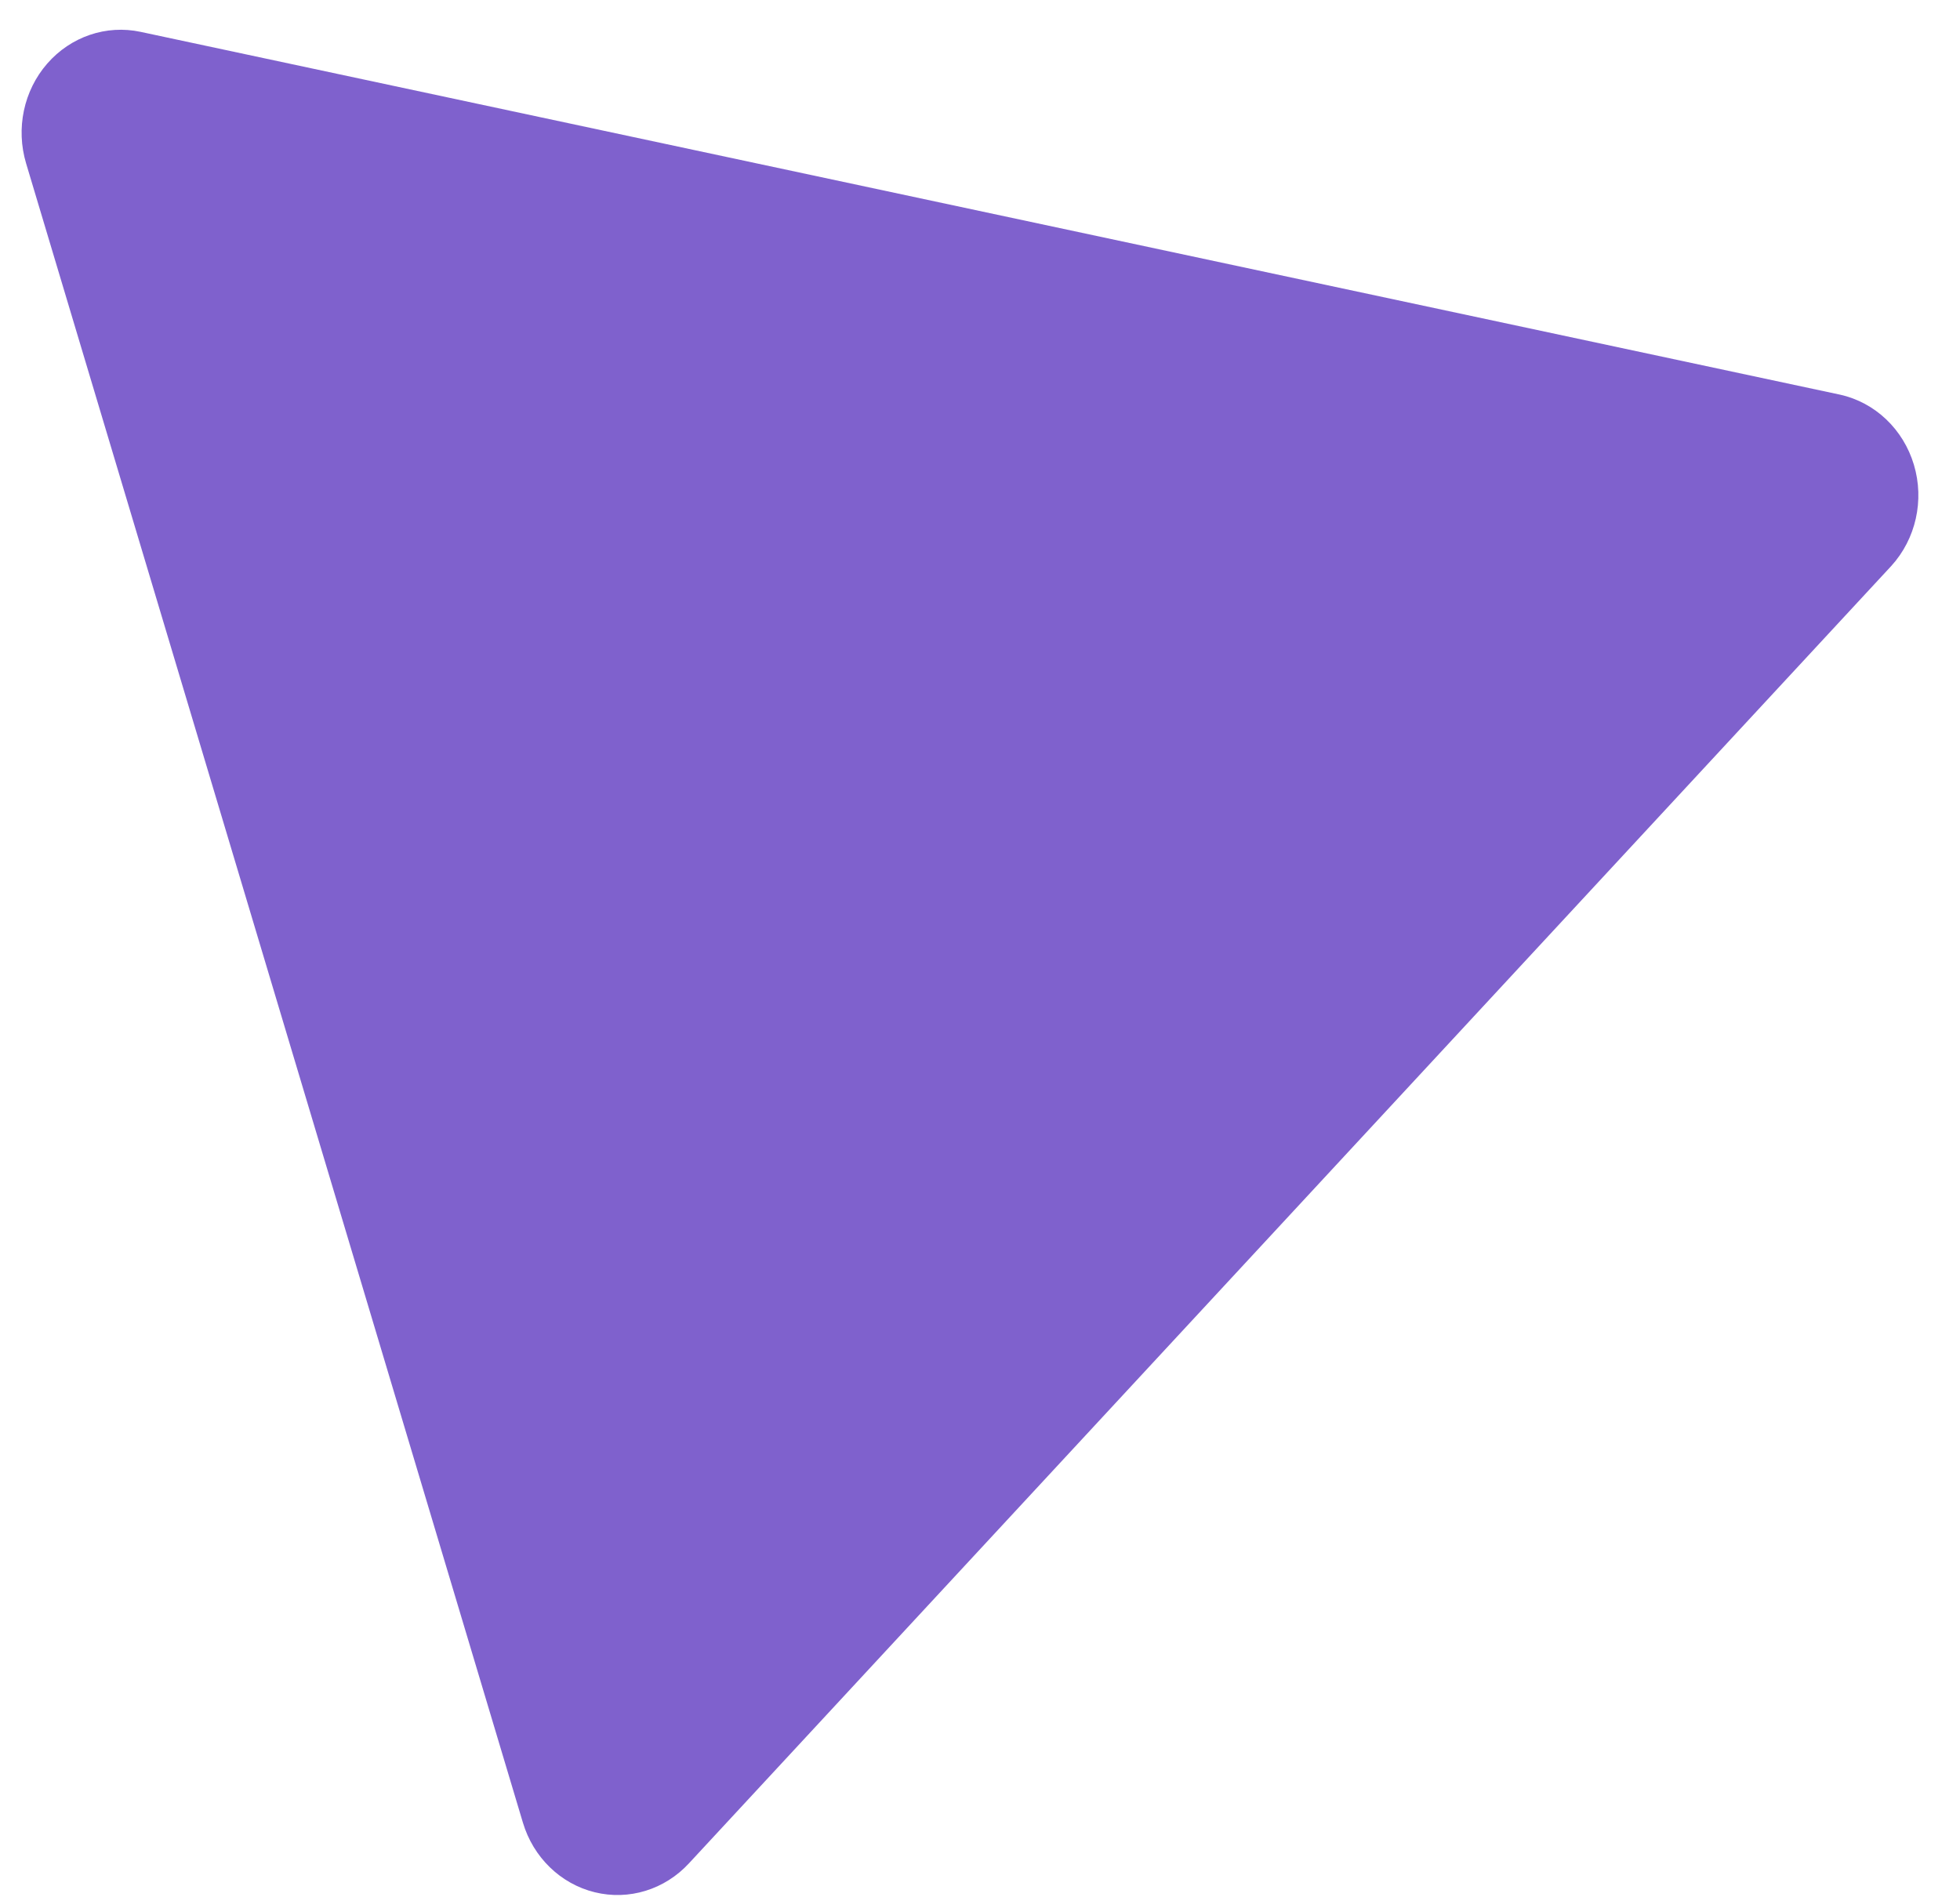
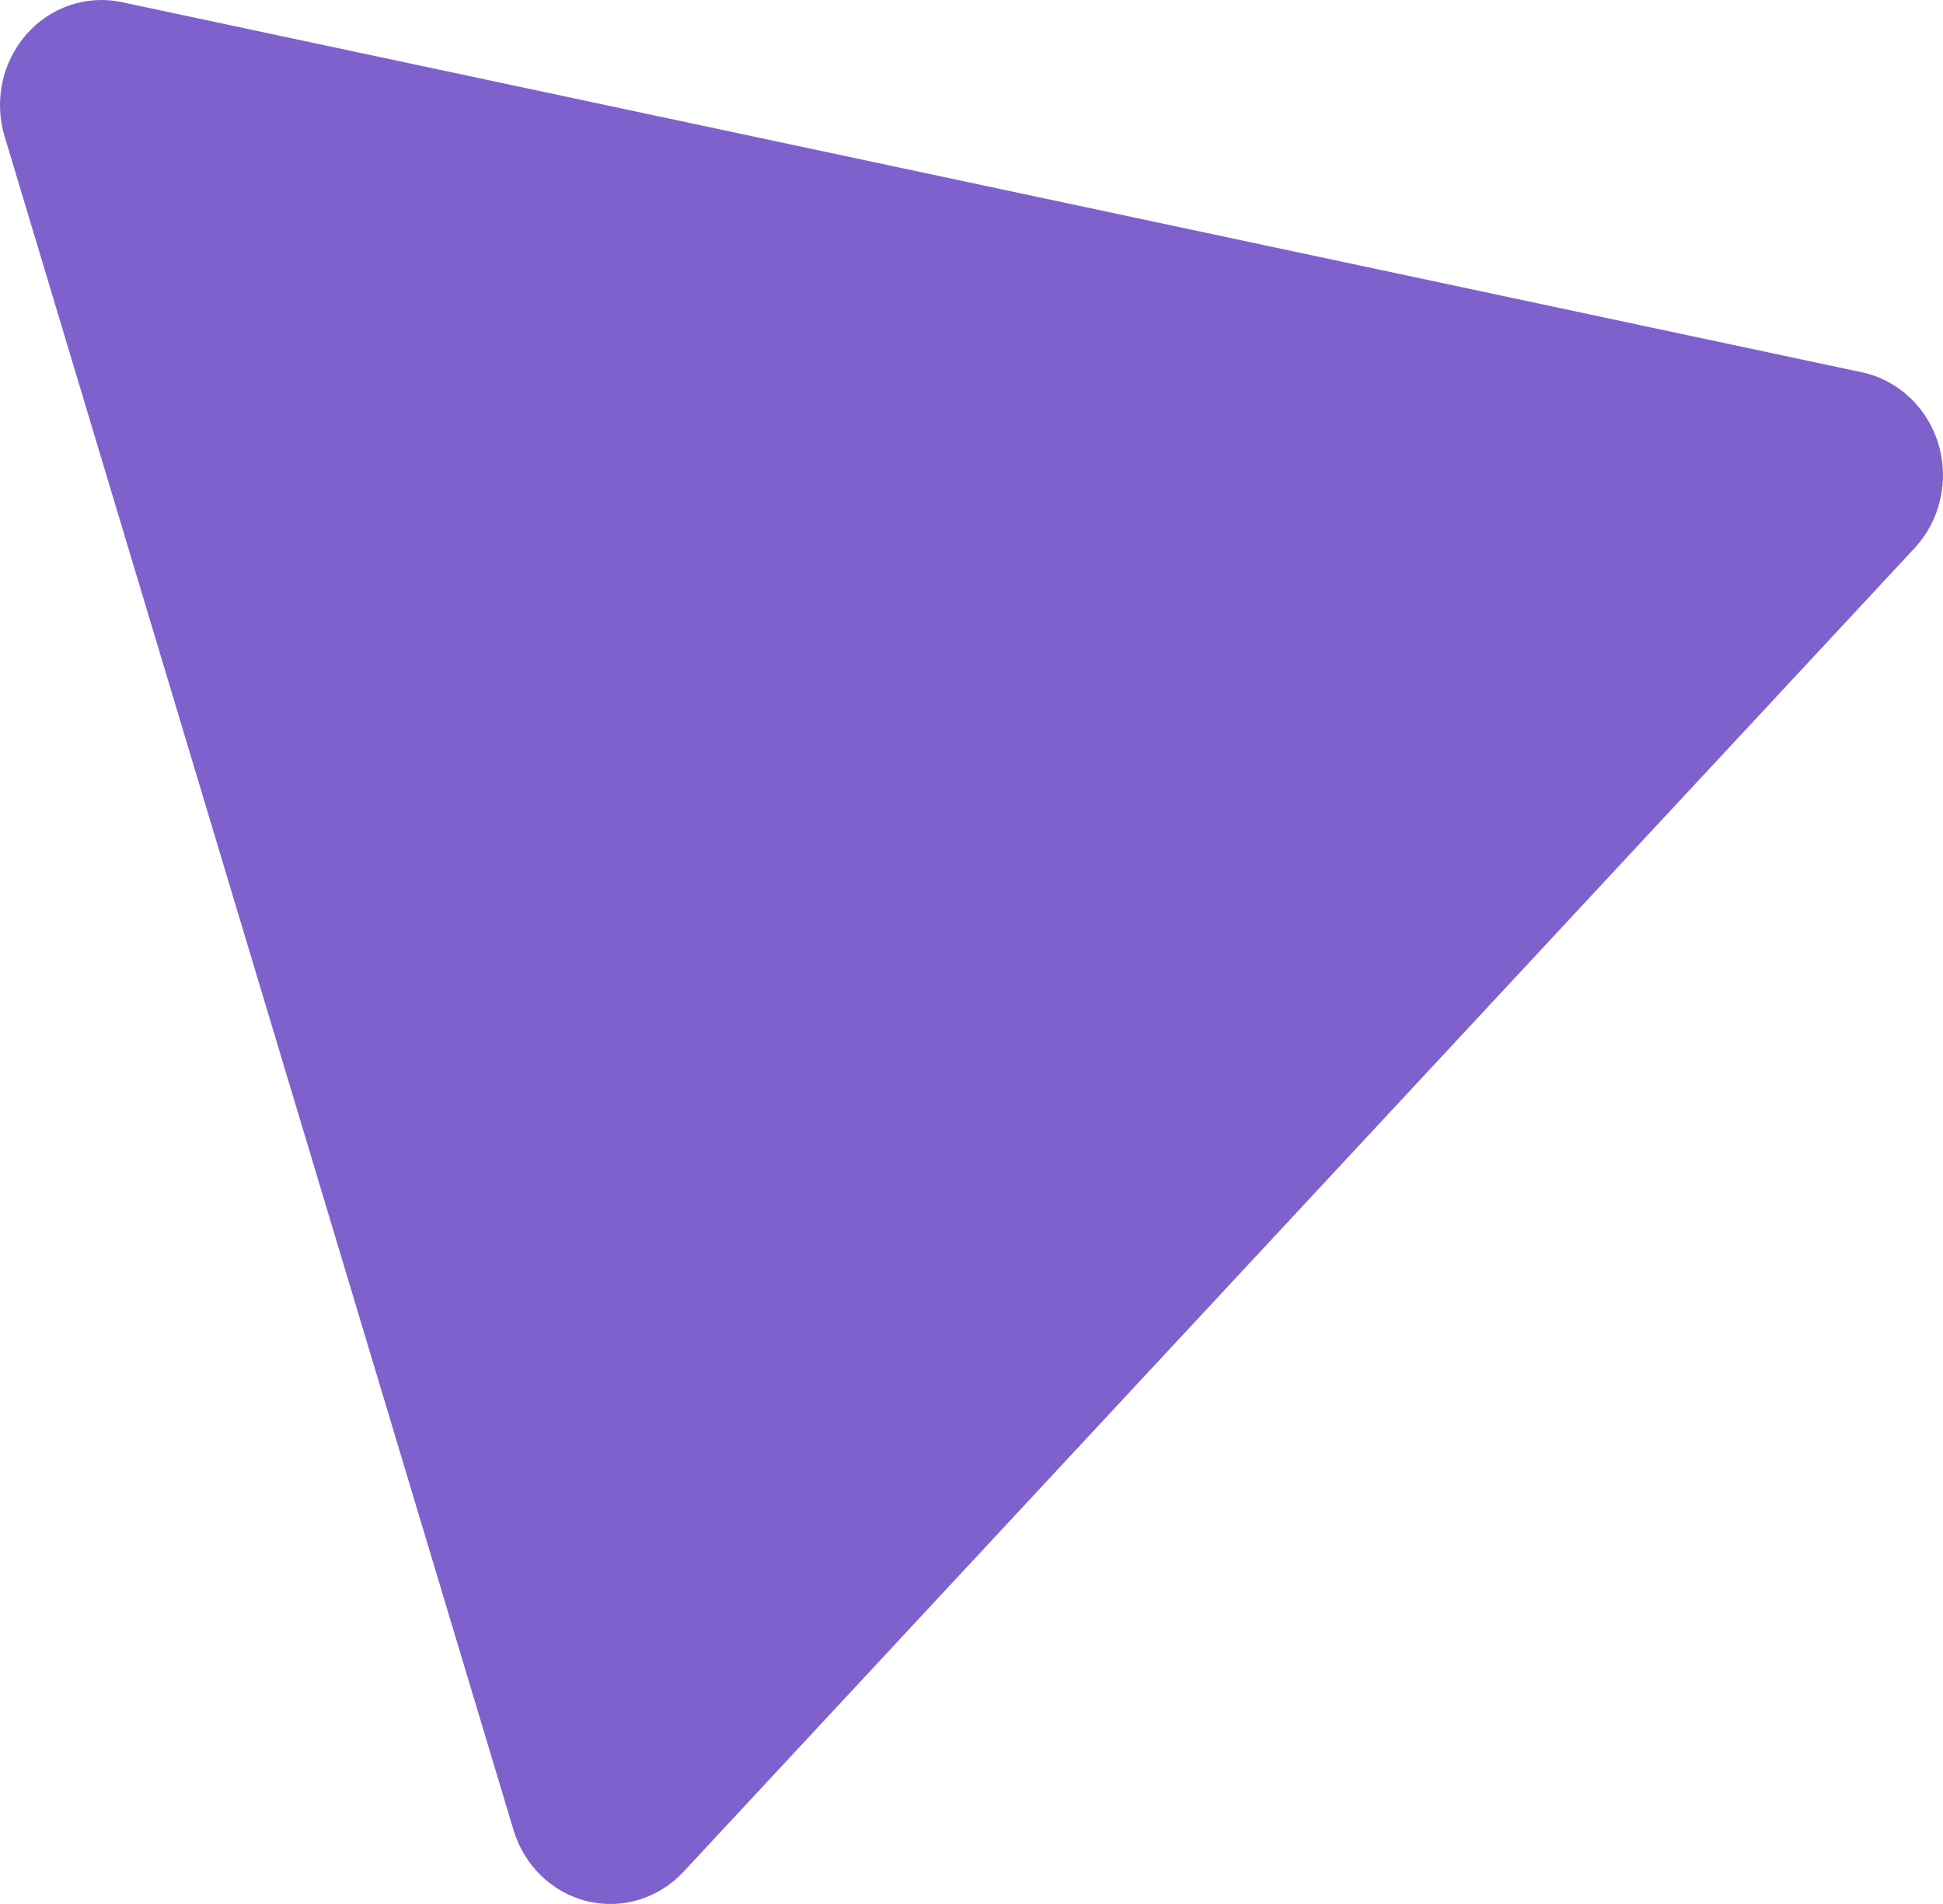
- <svg xmlns="http://www.w3.org/2000/svg" width="31" height="30" viewBox="0 0 31 30" fill="none">
-   <path d="M29.913 8.953L10.898 29.474C10.514 29.891 9.947 30.066 9.407 29.933C8.867 29.801 8.434 29.381 8.27 28.83L0.413 2.585C0.248 2.034 0.374 1.434 0.747 1.006C1.119 0.579 1.681 0.388 2.224 0.504L29.103 6.243C29.657 6.366 30.103 6.79 30.271 7.352C30.439 7.914 30.302 8.526 29.913 8.953Z" fill="#7F61CD" />
+ <svg xmlns="http://www.w3.org/2000/svg" width="50" height="49" viewBox="0 0 50 49" fill="none">
+   <path d="M49.286 14.087L17.594 48.165C16.954 48.857 16.009 49.148 15.108 48.928C14.208 48.708 13.487 48.011 13.214 47.095L0.119 3.511C-0.157 2.597 0.054 1.6 0.675 0.889C1.295 0.179 2.232 -0.138 3.138 0.056L47.935 9.586C48.858 9.79 49.602 10.494 49.882 11.427C50.162 12.36 49.934 13.377 49.286 14.087V14.087Z" fill="#7F61CD" />
</svg>
